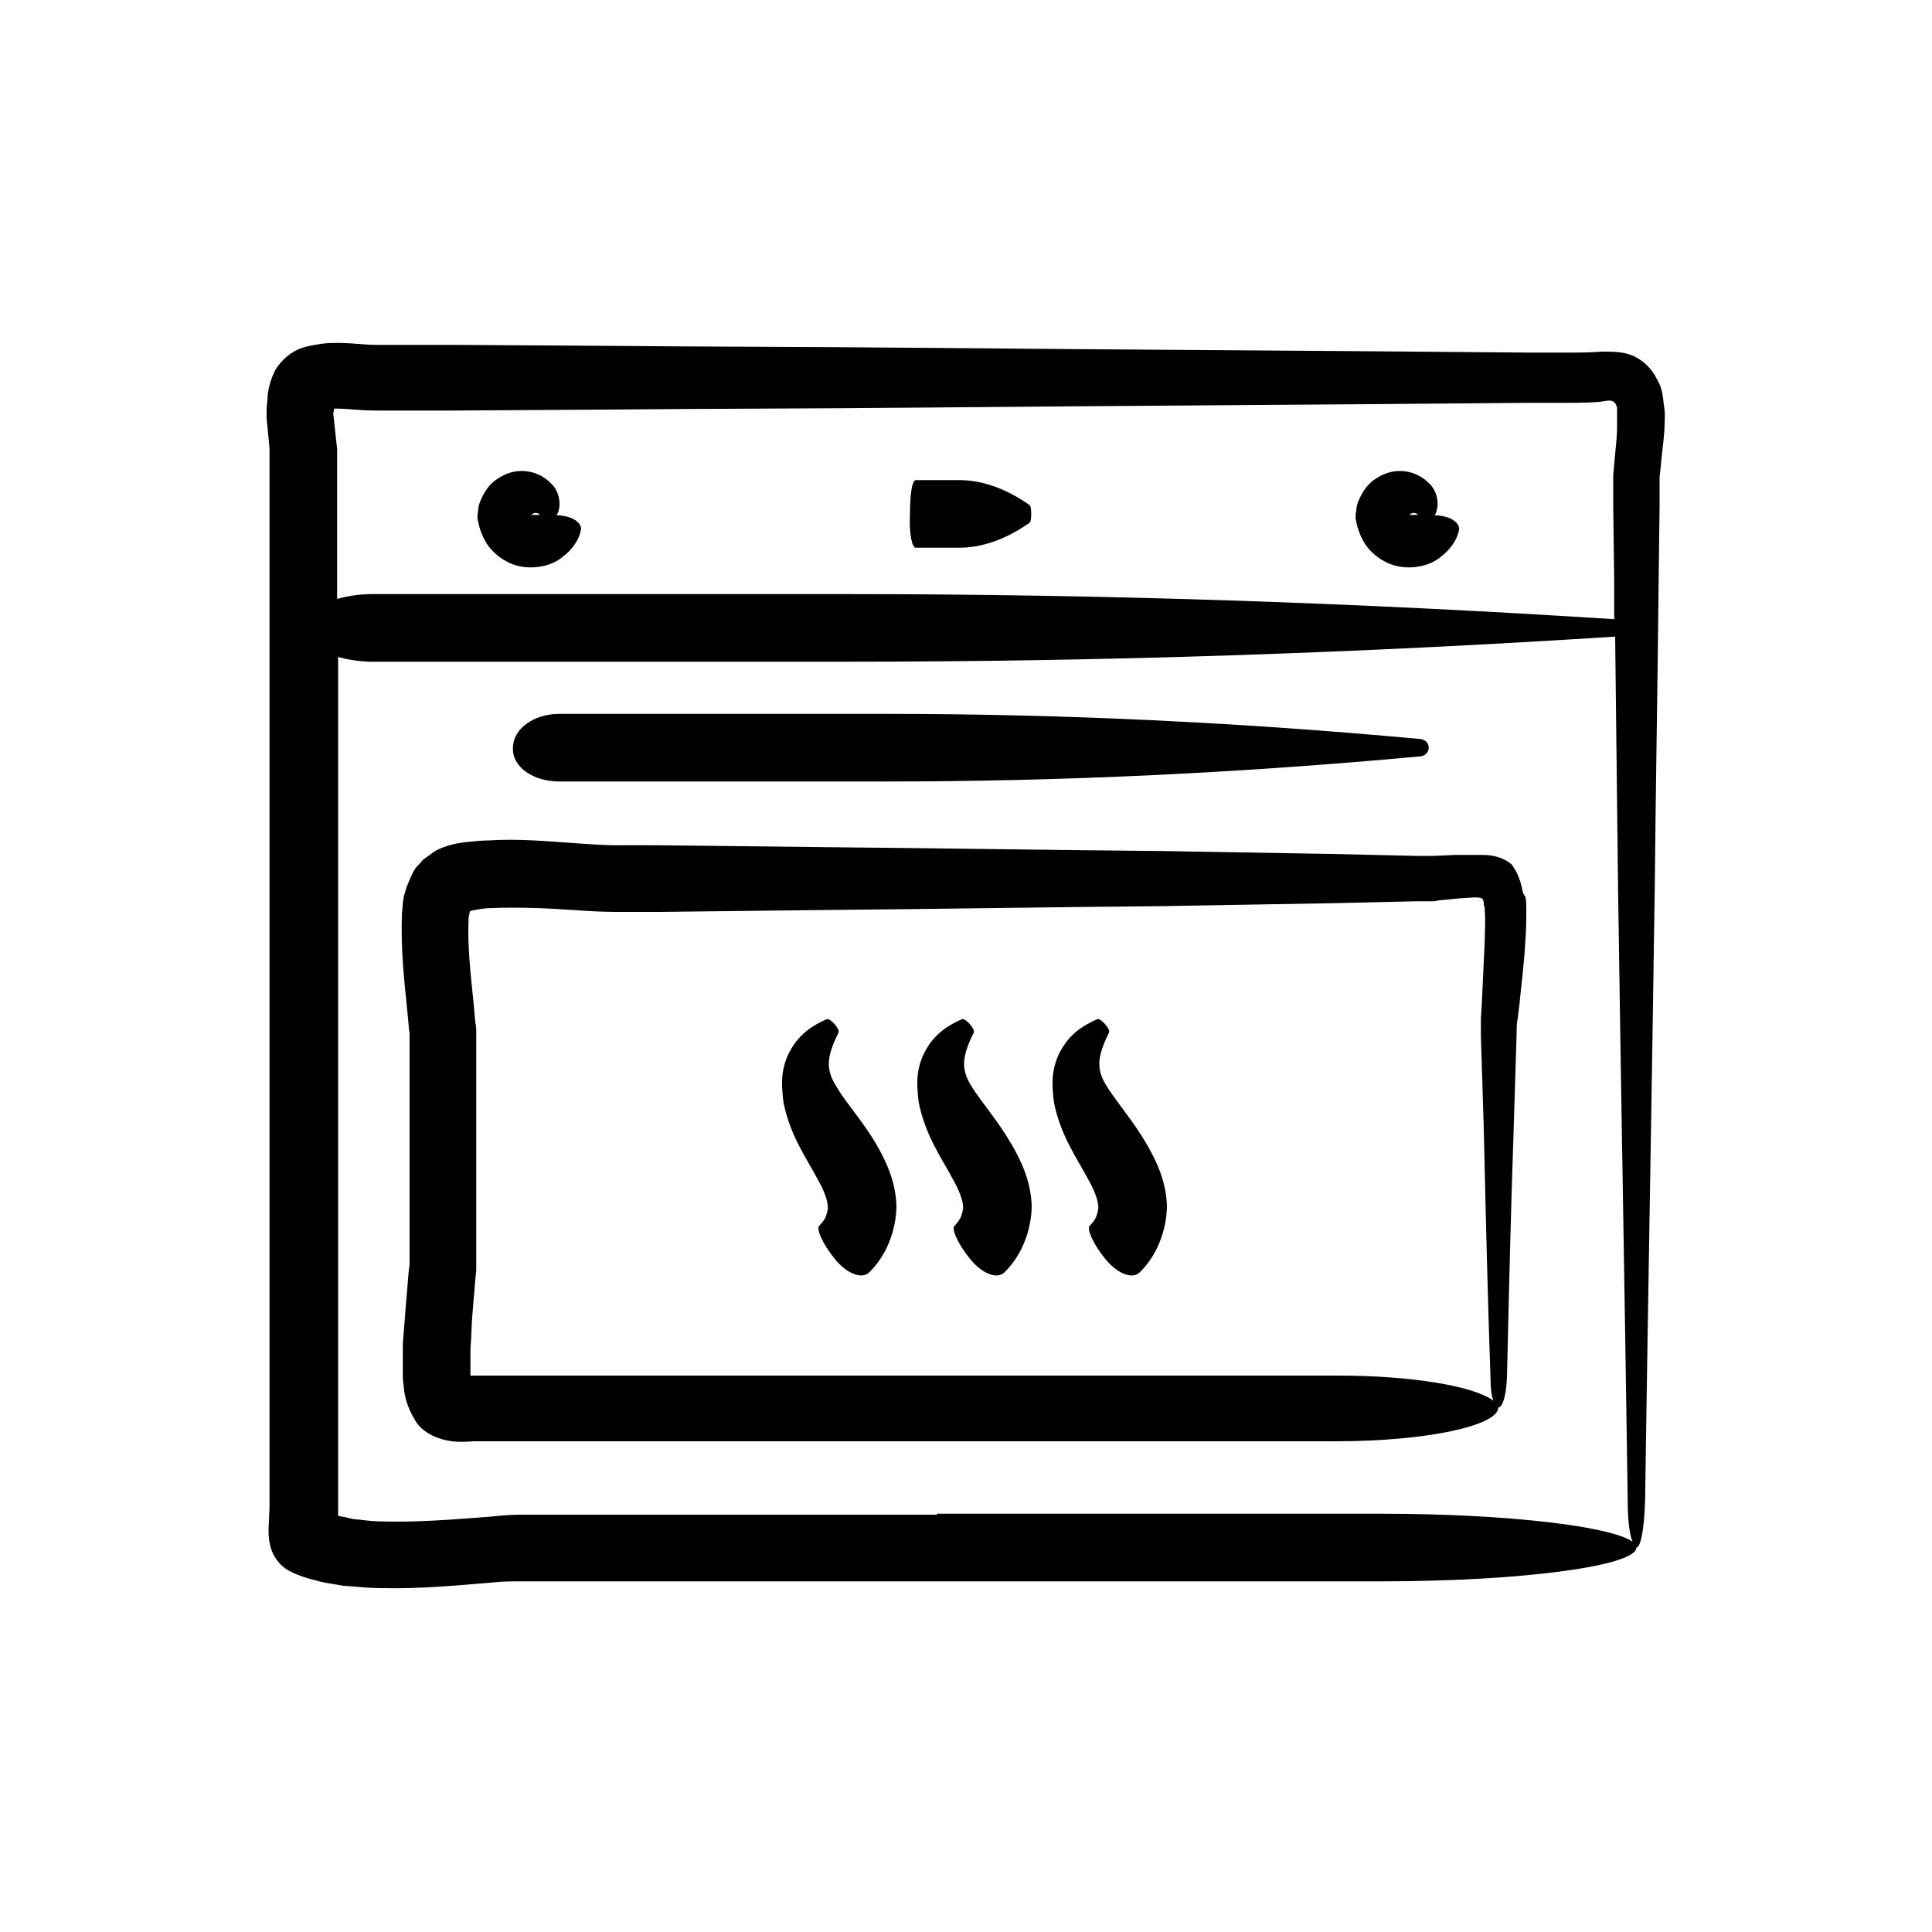
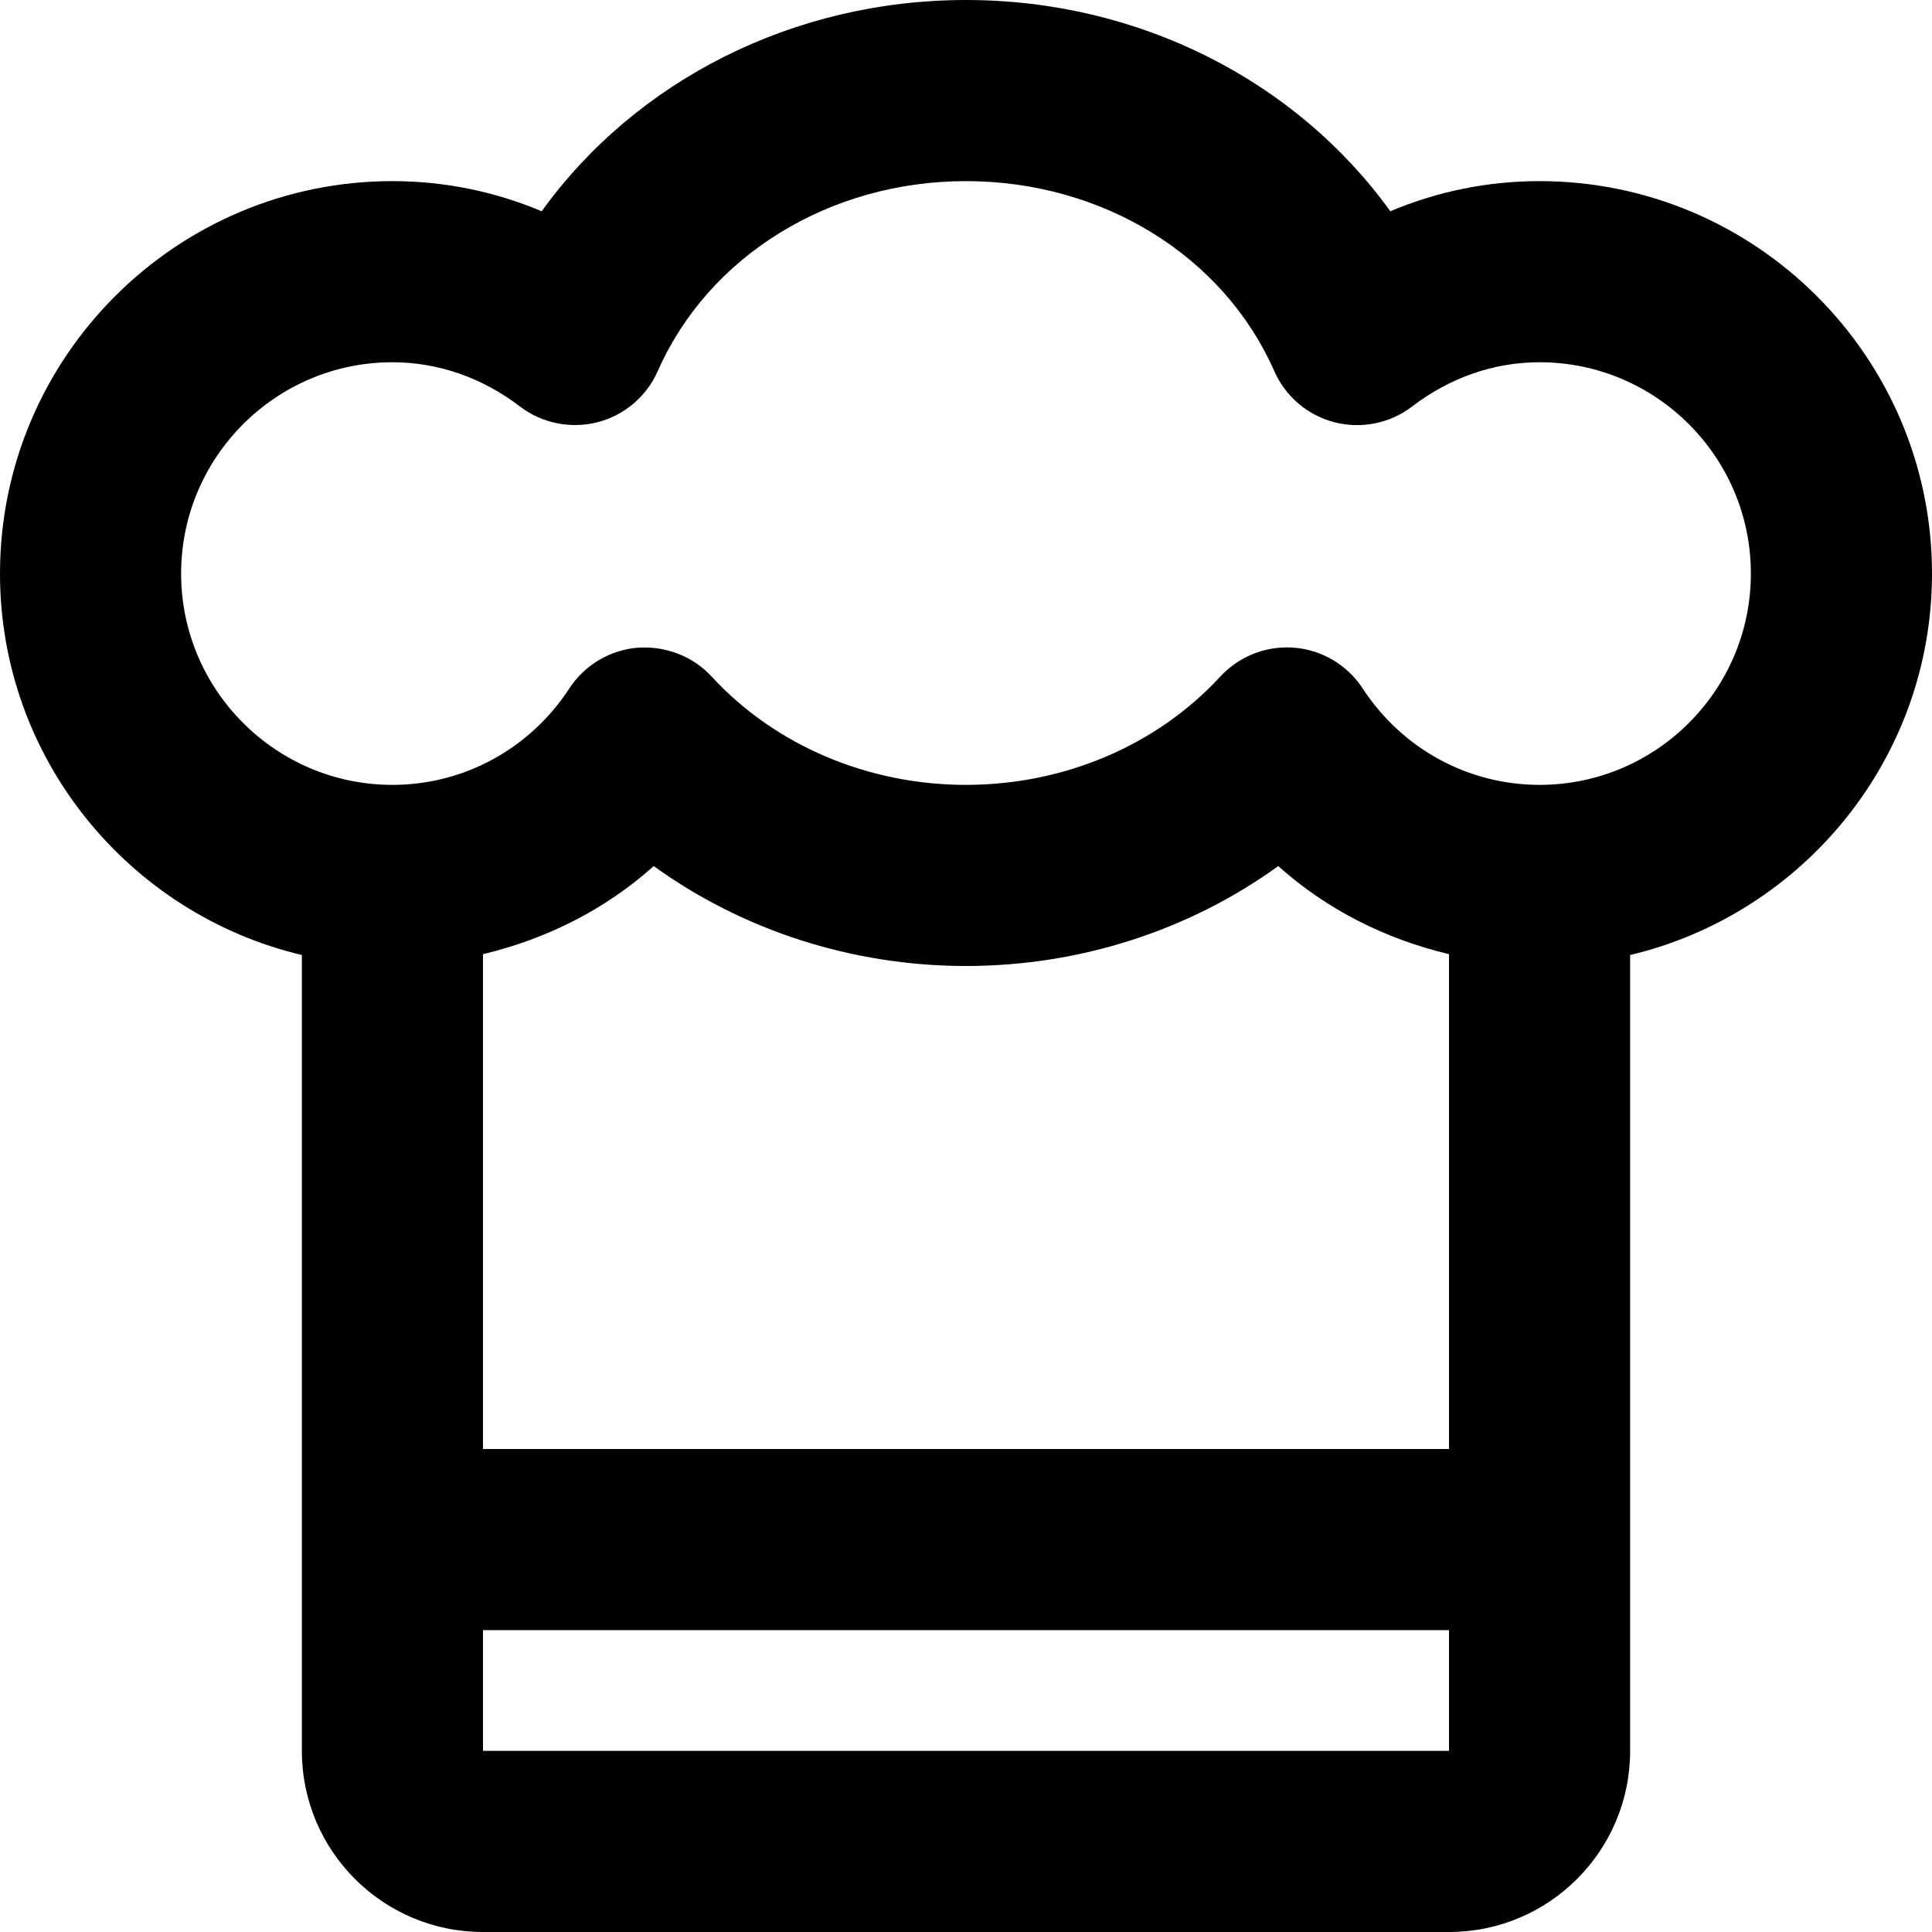
- <svg xmlns="http://www.w3.org/2000/svg" id="Layer_1" style="enable-background:new 0 0 200 200;" version="1.1" viewBox="0 0 200 200" xml:space="preserve">
+ <svg xmlns="http://www.w3.org/2000/svg" version="1.1" id="Capa_1" x="0px" y="0px" width="612px" height="612px" viewBox="0 0 612 612" style="enable-background:new 0 0 612 612;" xml:space="preserve">
  <g>
-     <path d="M50.4,56.3c0.6,0.9,1.5,1.6,2.4,2c0.9,0.4,1.9,0.5,2.8,0.4c0.9-0.1,1.9-0.4,2.7-1.1c0.8-0.6,1.6-1.6,1.8-2.6   c0.2-0.5-0.2-1-0.8-1.3c-0.6-0.3-1.5-0.4-2.5-0.4c-0.5,0-0.9,0-1.4,0c-0.2,0-0.3,0-0.4,0c0,0,0.1,0,0.1,0c0,0-0.1,0-0.1,0   c0.1-0.1,0.5-0.4,0.9,0c0.1,0,0.5,0.1,0.9,0.1c0.4,0,0.8,0,0.9-0.2c0.4-0.8,0.3-2.3-0.7-3.2c-0.9-0.9-2.2-1.4-3.6-1.2   c-0.7,0.1-1.4,0.4-2.1,0.9c-0.7,0.5-1.2,1.3-1.5,2c-0.2,0.4-0.3,0.8-0.3,1.2c-0.1,0.4-0.1,0.8,0,1.1C49.6,54.6,49.9,55.5,50.4,56.3   z" />
-     <path d="M141.3,56.3c0.6,0.9,1.5,1.6,2.4,2c0.9,0.4,1.9,0.5,2.8,0.4c0.9-0.1,1.9-0.4,2.7-1.1c0.8-0.6,1.6-1.6,1.8-2.6   c0.2-0.5-0.2-1-0.8-1.3c-0.6-0.3-1.5-0.4-2.5-0.4c-0.5,0-0.9,0-1.4,0c-0.2,0-0.3,0-0.4,0c0,0,0.1,0,0.1,0c0,0-0.1,0-0.1,0   c0.1-0.1,0.5-0.4,0.9,0c0.1,0,0.5,0.1,0.9,0.1c0.4,0,0.8,0,0.9-0.2c0.4-0.8,0.3-2.3-0.7-3.2c-0.9-0.9-2.2-1.4-3.6-1.2   c-0.7,0.1-1.4,0.4-2.1,0.9c-0.7,0.5-1.2,1.3-1.5,2c-0.2,0.4-0.3,0.8-0.3,1.2c-0.1,0.4-0.1,0.8,0,1.1   C140.5,54.6,140.8,55.5,141.3,56.3z" />
-     <path d="M94.8,56.7h4.5c2.4,0,4.9-0.9,7.3-2.6c0.2-0.1,0.2-1.7,0-1.8c-2.4-1.7-4.9-2.6-7.3-2.6h-4.5c-0.4,0-0.6,1.6-0.6,3.5   C94.1,55.2,94.4,56.7,94.8,56.7z" />
-     <path d="M172.3,42.3l-0.1-0.7c0-0.3-0.1-0.6-0.1-0.8c-0.1-0.6-0.3-1.1-0.6-1.6c-0.5-1-1.3-1.8-2.3-2.3c-1-0.5-2.2-0.5-3.3-0.5   c-1.4,0.1-2.4,0.1-3.8,0.1l-4,0c-21.2-0.2-42.4-0.3-63.6-0.5c-10.6-0.1-21.2-0.1-31.8-0.2l-15.9-0.1l-8,0c-1,0-2.3-0.2-3.9-0.2   c-0.3,0-1.1,0-1.7,0.1c-0.6,0.1-1.3,0.2-1.9,0.4c-1.2,0.4-2.2,1.3-2.8,2.3c-0.4,0.8-0.7,1.7-0.8,2.7c0,0.5-0.1,1-0.1,1.4   c0,0.5,0,0.6,0,0.9c0.1,1.1,0.2,2.1,0.3,3.1l0,0.6l0,0.2l0,0.3l0,1.5l0,2.9l0,11.8c0,7.8,0,15.7,0,23.5v46l0,22.9l-0.1,2.2   c0,1,0.1,1.8,0.5,2.6c0.4,0.8,1,1.4,1.8,1.8c0.8,0.4,1.7,0.7,2.6,0.9c0.6,0.2,1.3,0.3,1.9,0.4c0.6,0.1,1.1,0.2,1.6,0.2   c1.1,0.1,2.2,0.2,3.2,0.2c4.2,0.1,8.1-0.3,11.8-0.6c0.9-0.1,1.8-0.1,2.7-0.1c0.9,0,1.8,0,2.8,0h5.7H74h23h46   c14.6,0,26.4-1.6,26.4-3.5v0c0.4,0,0.8-1.6,0.9-4.9v0c0.3-21.1,0.7-42.2,1-63.4c0.1-10.6,0.3-21.2,0.4-31.7l0.1-7.9l0-2l0-0.5   l0-0.4l0.1-0.9c0.1-1.3,0.3-2.6,0.4-4C172.3,43.8,172.4,43.1,172.3,42.3z M34.6,42.3C34.6,42.3,34.6,42.3,34.6,42.3L34.6,42.3   c0.1,0-0.1,0,0.3,0c1.1,0,2.4,0.2,4,0.2l8,0l15.9-0.1c10.6-0.1,21.2-0.1,31.8-0.2c21.2-0.2,42.4-0.3,63.6-0.5l4,0   c1.2,0,2.9,0,4.1-0.2c0.4-0.1,0.8,0,1,0.4c0,0.1,0.1,0.2,0.1,0.3c0,0,0,0.1,0,0.1l0,0.2c0,0.5,0,1.1,0,1.7c0,1.2-0.2,2.5-0.3,3.9   l-0.1,1.1l0,0.6l0,0.5l0,2l0.1,7.9c0,1.3,0,2.6,0,3.9c-26.4-1.7-52.9-2.6-79.5-2.6H38.5c-1.3,0-2.5,0.2-3.6,0.5l0-10.2l0-2.9l0-1.5   l0-0.4l0-0.5l-0.1-0.9c-0.1-1-0.2-1.9-0.3-2.8L34.6,42.3L34.6,42.3z M97,156.8H74H62.5h-5.7c-0.9,0-1.9,0-3,0c-1,0-2,0.1-3,0.2   c-3.9,0.3-7.6,0.6-11.2,0.5c-0.9,0-1.7-0.1-2.5-0.2c-0.4,0-0.8-0.1-1.2-0.2c-0.4-0.1-0.6-0.1-0.9-0.2l0,0l0-0.7l0-23.1v-46   c0-6.4,0-12.7,0-19.1c1,0.3,2.3,0.5,3.6,0.5h49.1c26.6,0,53.1-0.9,79.5-2.6c0.1,8.7,0.2,17.3,0.3,26c0.3,21.1,0.7,42.3,1,63.4v0   c0,2.1,0.2,3.6,0.5,4.3c-2.2-1.6-13-2.9-26-2.9H97z" />
-     <path d="M157.5,91.7c-0.2-0.8-0.5-1.5-1-2.2c-0.8-0.7-1.9-1-3-1c-0.5,0-1.3,0-1.7,0l-1.1,0l-2.2,0.1l-0.5,0l-0.4,0l-1.1,0l-8.7-0.2   l-17.4-0.3c-11.6-0.1-23.2-0.3-34.8-0.4l-17.4-0.2l-4.4,0c-1.2,0-2.7-0.1-4.1-0.2c-2.9-0.2-5.9-0.5-9.1-0.3c-0.8,0-1.6,0.1-2.6,0.2   c-0.7,0.1-2.5,0.4-3.5,1.3c-0.3,0.2-0.6,0.4-0.8,0.6c-0.2,0.3-0.5,0.5-0.7,0.8c-0.4,0.6-0.6,1.2-0.9,1.9c-0.1,0.3-0.2,0.7-0.3,1   c0,0.3-0.1,0.5-0.1,0.7c0,0.4-0.1,0.9-0.1,1.3c-0.1,3.4,0.2,6.3,0.5,9.2l0.2,2.1c0,0.3,0.1,0.7,0.1,0.9c0,0.2,0,0.6,0,1l0,4.4   l0,8.7v7.3v1.8c0,0.4,0,0.4,0,0.7l-0.1,0.8l-0.3,3.6c-0.1,1.2-0.2,2.5-0.3,3.8c0,0.7,0,1.3,0,2c0,0.3,0,0.7,0,1c0,0.2,0,0.3,0,0.6   l0.1,0.9c0.1,1.2,0.5,2.3,1.1,3.3c0.5,1,1.6,1.7,2.6,2c1.1,0.4,2.3,0.4,3.5,0.3c0.7,0,1,0,1.7,0h29.2h58.4c9.3,0,16.8-1.6,16.8-3.5   c0.4,0,0.8-1,0.9-3.1v0c0.2-8.6,0.4-17.3,0.7-25.9l0.2-6.5l0.1-3.2c0-0.5,0-1.1,0.1-1.5l0.2-1.6c0.2-2.1,0.5-4.3,0.6-6.5   c0.1-1.1,0.1-2.2,0.1-3.4c0-0.3,0-0.8-0.1-1.2C157.6,92.5,157.6,92.1,157.5,91.7z M79.9,142.4H50.7l-2,0l0-0.3c0-0.3,0-0.5,0-0.8   c0-0.5,0-1.1,0-1.7c0.1-1.1,0.1-2.3,0.2-3.5l0.3-3.6l0.1-1c0-0.3,0-0.9,0-1.1v-1.8v-7.3l0-8.7l0-4.4c0-0.4,0-0.7,0-1.2   c0-0.5,0-0.8-0.1-1.2l-0.2-2.2c-0.3-2.9-0.6-5.7-0.5-8.2c0-0.3,0-0.6,0.1-0.8c0-0.1,0-0.2,0.1-0.3l0,0c0,0,0,0,0,0   c0.1,0-0.2,0,0.5-0.1c0.5-0.1,1.1-0.2,1.8-0.2c2.6-0.1,5.4,0,8.3,0.2c1.4,0.1,2.9,0.2,4.6,0.2l4.4,0l17.4-0.2   c11.6-0.1,23.2-0.3,34.8-0.4l17.4-0.3l8.7-0.2l1.1,0l0.7,0l0.6-0.1l2.1-0.2l1.5-0.1c0.3,0,0.6,0,0.8,0.1c0.2,0.2,0.2,0.4,0.2,0.6   c0,0.1,0,0.2,0.1,0.3c0,0.1,0,0.2,0,0.4c0.1,1,0,2,0,3.1c-0.1,2.1-0.2,4.2-0.3,6.4l-0.1,1.7c0,0.7,0,1.2,0,1.7l0.1,3.2l0.2,6.5   c0.2,8.6,0.4,17.3,0.7,25.9v0c0,0.9,0.1,1.7,0.3,2.2c-2-1.5-8.4-2.6-16.1-2.6H79.9z" />
-     <path d="M57.9,80.9h33.8c18.5,0,36.9-0.9,55.3-2.6c1.2-0.1,1.2-1.7,0-1.8c-18.4-1.7-36.8-2.6-55.3-2.6H57.9c-2.7,0-4.8,1.6-4.8,3.5   C53,79.4,55.2,80.9,57.9,80.9z" />
-     <path d="M86.6,112.5c-0.5-0.8-0.8-1.5-0.8-2.4c0-0.9,0.4-2,1-3.2c0.2-0.3-0.8-1.5-1.2-1.4c-1.4,0.6-2.8,1.5-3.7,3.1   c-0.5,0.8-0.8,1.8-0.9,2.7c-0.1,0.9,0,1.9,0.1,2.8c0.7,3.5,2.4,5.8,3.5,7.9c0.7,1.2,1.1,2.3,1.1,3c0,0.3-0.1,0.6-0.2,0.9   c-0.1,0.3-0.4,0.7-0.7,1c-0.3,0.3,0.3,1.8,1.6,3.4c1.2,1.5,2.8,2.2,3.6,1.4c0.8-0.8,1.5-1.8,2-3c0.5-1.2,0.8-2.6,0.8-3.9   c-0.1-2.6-1.1-4.6-2-6.2C89.3,116,87.5,114.1,86.6,112.5z" />
-     <path d="M100.6,112.5c-0.5-0.8-0.8-1.5-0.8-2.4c0-0.9,0.4-2,1-3.2c0.2-0.3-0.8-1.5-1.2-1.4c-1.4,0.6-2.8,1.5-3.7,3.1   c-0.5,0.8-0.8,1.8-0.9,2.7c-0.1,0.9,0,1.9,0.1,2.8c0.7,3.5,2.4,5.8,3.5,7.9c0.7,1.2,1.1,2.3,1.1,3c0,0.3-0.1,0.6-0.2,0.9   c-0.1,0.3-0.4,0.7-0.7,1c-0.3,0.3,0.3,1.8,1.6,3.4c1.2,1.5,2.8,2.2,3.6,1.4c0.8-0.8,1.5-1.8,2-3c0.5-1.2,0.8-2.6,0.8-3.9   c-0.1-2.6-1.1-4.6-2-6.2C103.3,116,101.6,114.1,100.6,112.5z" />
-     <path d="M114.6,112.5c-0.5-0.8-0.8-1.5-0.8-2.4c0-0.9,0.4-2,1-3.2c0.2-0.3-0.8-1.5-1.2-1.4c-1.4,0.6-2.8,1.5-3.7,3.1   c-0.5,0.8-0.8,1.8-0.9,2.7c-0.1,0.9,0,1.9,0.1,2.8c0.7,3.5,2.4,5.8,3.5,7.9c0.7,1.2,1.1,2.3,1.1,3c0,0.3-0.1,0.6-0.2,0.9   c-0.1,0.3-0.4,0.7-0.7,1c-0.3,0.3,0.3,1.8,1.6,3.4c1.2,1.5,2.8,2.2,3.6,1.4c0.8-0.8,1.5-1.8,2-3c0.5-1.2,0.8-2.6,0.8-3.9   c-0.1-2.6-1.1-4.6-2-6.2C117.3,116,115.6,114.1,114.6,112.5z" />
+     <g id="Cap_x5F_cook">
+       <g>
+         <path d="M487.688,57.375c-16.371,0-32.341,3.251-47.277,9.543C410.557,25.494,360.679,0,306,0     c-54.678,0-104.556,25.494-134.411,66.918c-14.937-6.292-30.906-9.543-47.277-9.543C55.769,57.375,0,113.144,0,181.688     c0,58.656,40.889,107.846,95.625,120.832v252.106C95.625,586.315,121.31,612,153,612h306c31.69,0,57.375-25.685,57.375-57.375     V302.519C571.11,289.514,612,240.344,612,181.688C612,113.144,556.231,57.375,487.688,57.375z M459,554.625H153v-38.25h306     V554.625z M459,459H153V302.251c20.062-4.781,38.709-14.114,54.085-27.903C235.257,294.697,269.949,306,306,306     s70.763-11.303,98.914-31.652c15.357,13.789,34.005,23.122,54.086,27.903V459z M487.688,248.625     c-22.605,0-43.548-11.417-56.018-30.523c-4.838-7.42-12.813-12.183-21.63-12.929c-0.804-0.057-1.588-0.096-2.391-0.096     c-7.976,0-15.625,3.328-21.095,9.238c-20.101,21.821-49.477,34.31-80.555,34.31s-60.454-12.489-80.555-34.291     c-6.005-6.521-14.63-9.773-23.485-9.161c-8.816,0.746-16.792,5.508-21.63,12.929c-12.469,19.106-33.392,30.523-56.017,30.523     c-36.911,0-66.938-30.026-66.938-66.938s30.026-66.938,66.938-66.938c14.42,0,28.381,4.839,40.373,14     c6.98,5.336,16.026,7.153,24.556,5.011c8.511-2.18,15.568-8.167,19.125-16.218C224.47,80.994,262.797,57.375,306,57.375     s81.53,23.6,97.652,60.167c3.538,8.052,10.595,14.038,19.105,16.237c8.53,2.142,17.576,0.344,24.557-5.011     c11.991-9.18,25.953-14.019,40.373-14.019c36.911,0,66.938,30.026,66.938,66.938S524.599,248.625,487.688,248.625z" />
+       </g>
+     </g>
  </g>
+   <g>
+ </g>
+   <g>
+ </g>
+   <g>
+ </g>
+   <g>
+ </g>
+   <g>
+ </g>
+   <g>
+ </g>
+   <g>
+ </g>
+   <g>
+ </g>
+   <g>
+ </g>
+   <g>
+ </g>
+   <g>
+ </g>
+   <g>
+ </g>
+   <g>
+ </g>
+   <g>
+ </g>
+   <g>
+ </g>
</svg>
